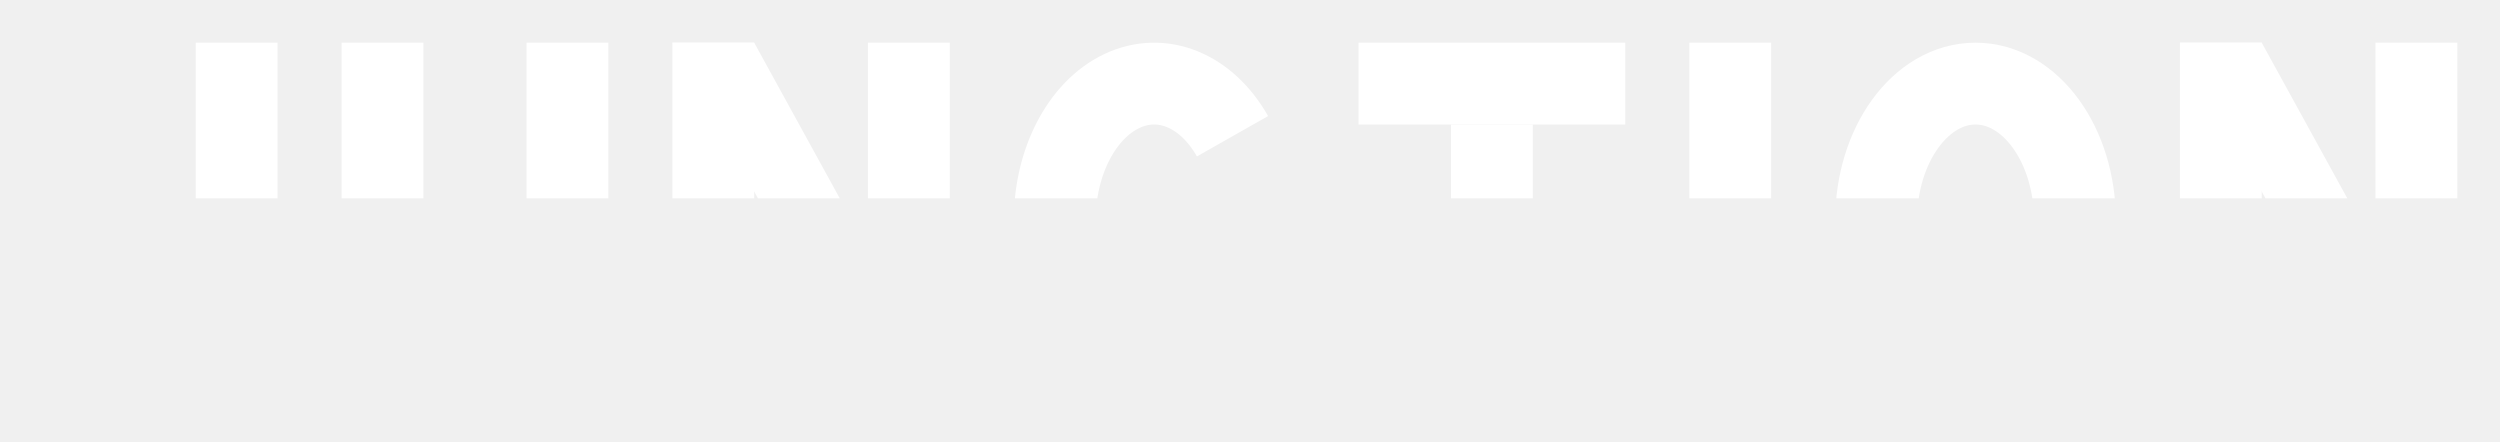
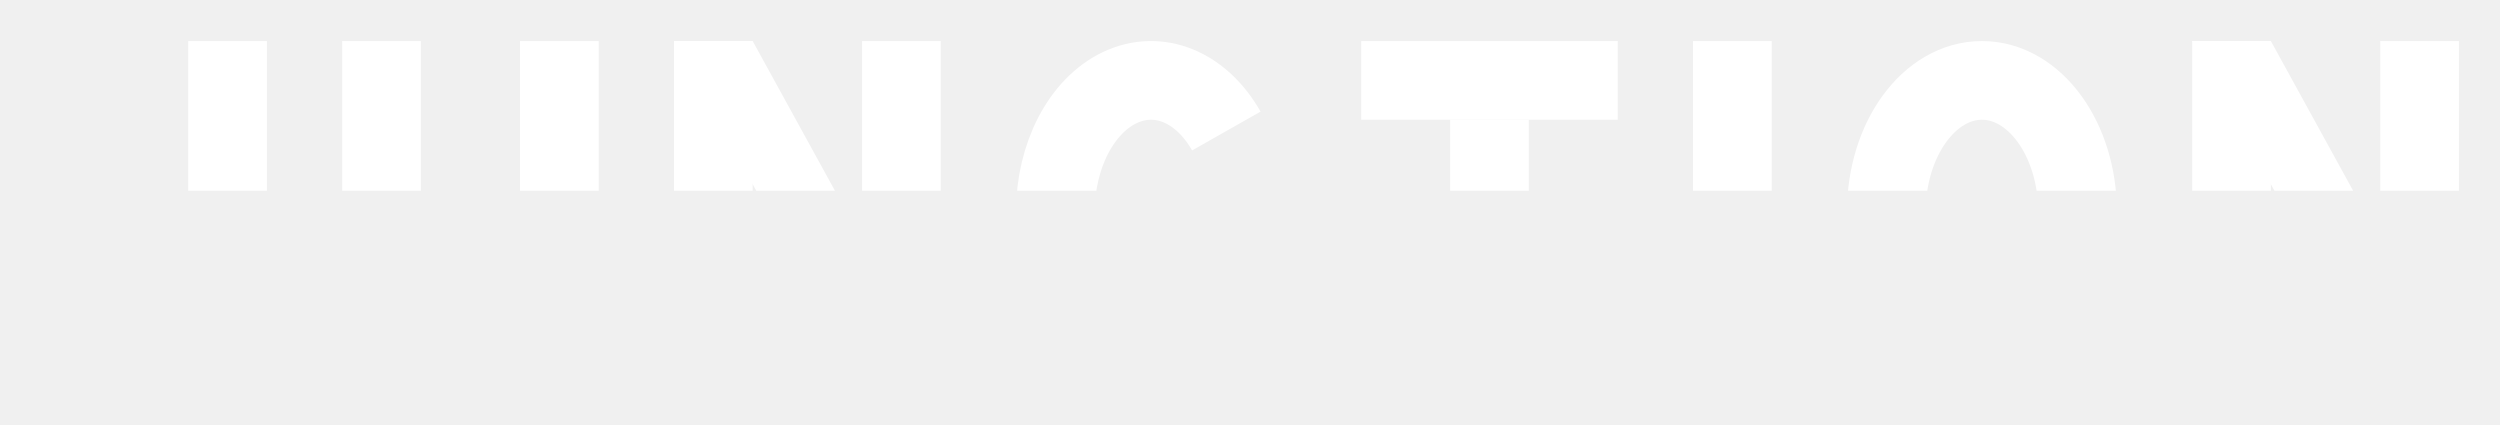
- <svg xmlns="http://www.w3.org/2000/svg" width="1405.38" height="248" viewBox="0 0 1405.38 248">
+ <svg xmlns="http://www.w3.org/2000/svg" width="1461.38" height="248" viewBox="0 0 1461.38 248">
  <defs>
    <clipPath id="cT">
-       <rect x="0" y="0" width="1405.38" height="111.5" />
+       <rect x="0" y="0" width="1461.38" height="111.5" />
    </clipPath>
  </defs>
  <g fill="#ffffff" stroke="none">
    <g clip-path="url(#cT)">
      <g transform="translate(24 24)" fill="#ffffff" stroke="#ffffff" stroke-linecap="butt">
        <g transform="translate(0 0)">
          <path fill="none" stroke-width="46" stroke-linejoin="round" d="M109.02 0V133.99A43.01 43.01 0 0 1 23 133.99" />
        </g>
-         <g transform="translate(168.02 0)">
+         <g transform="translate(176.02 0)">
          <path fill="none" stroke-width="46" stroke-linejoin="round" d="M23 0V125.02A51.98 51.98 0 0 0 126.96 125.02V0" />
        </g>
-         <g transform="translate(353.98 0)">
+         <g transform="translate(369.98 0)">
          <path stroke="none" d="M0 0h46v200h-46z" />
          <path stroke="none" d="M109.94 0h46v200h-46z" />
          <path stroke="none" d="M0 0L46 0L155.94 200L109.94 200z" />
        </g>
-         <g transform="translate(545.92 0)">
+         <g transform="translate(569.92 0)">
          <path fill="none" stroke-width="46" stroke-linejoin="round" d="M122.93 147.41A55.89 77 0 1 1 122.93 52.59" />
        </g>
-         <g transform="translate(739.7 0)">
+         <g transform="translate(771.7 0)">
          <path stroke="none" d="M0 0h149.96v46h-149.96z" />
          <path stroke="none" d="M51.98 46h46v154h-46z" />
        </g>
-         <g transform="translate(925.66 0)">
+         <g transform="translate(965.66 0)">
          <path stroke="none" d="M0 0h46v200h-46z" />
        </g>
-         <g transform="translate(1007.66 0)">
+         <g transform="translate(1055.66 0)">
          <path fill="none" stroke-width="46" stroke-linejoin="round" d="M23 100A55.89 77 0 0 1 134.78 100A55.89 77 0 0 1 23 100Z" />
        </g>
-         <g transform="translate(1201.44 0)">
+         <g transform="translate(1257.44 0)">
          <path stroke="none" d="M0 0h46v200h-46z" />
          <path stroke="none" d="M109.94 0h46v200h-46z" />
          <path stroke="none" d="M0 0L46 0L155.94 200L109.94 200z" />
        </g>
      </g>
    </g>
  </g>
</svg>
